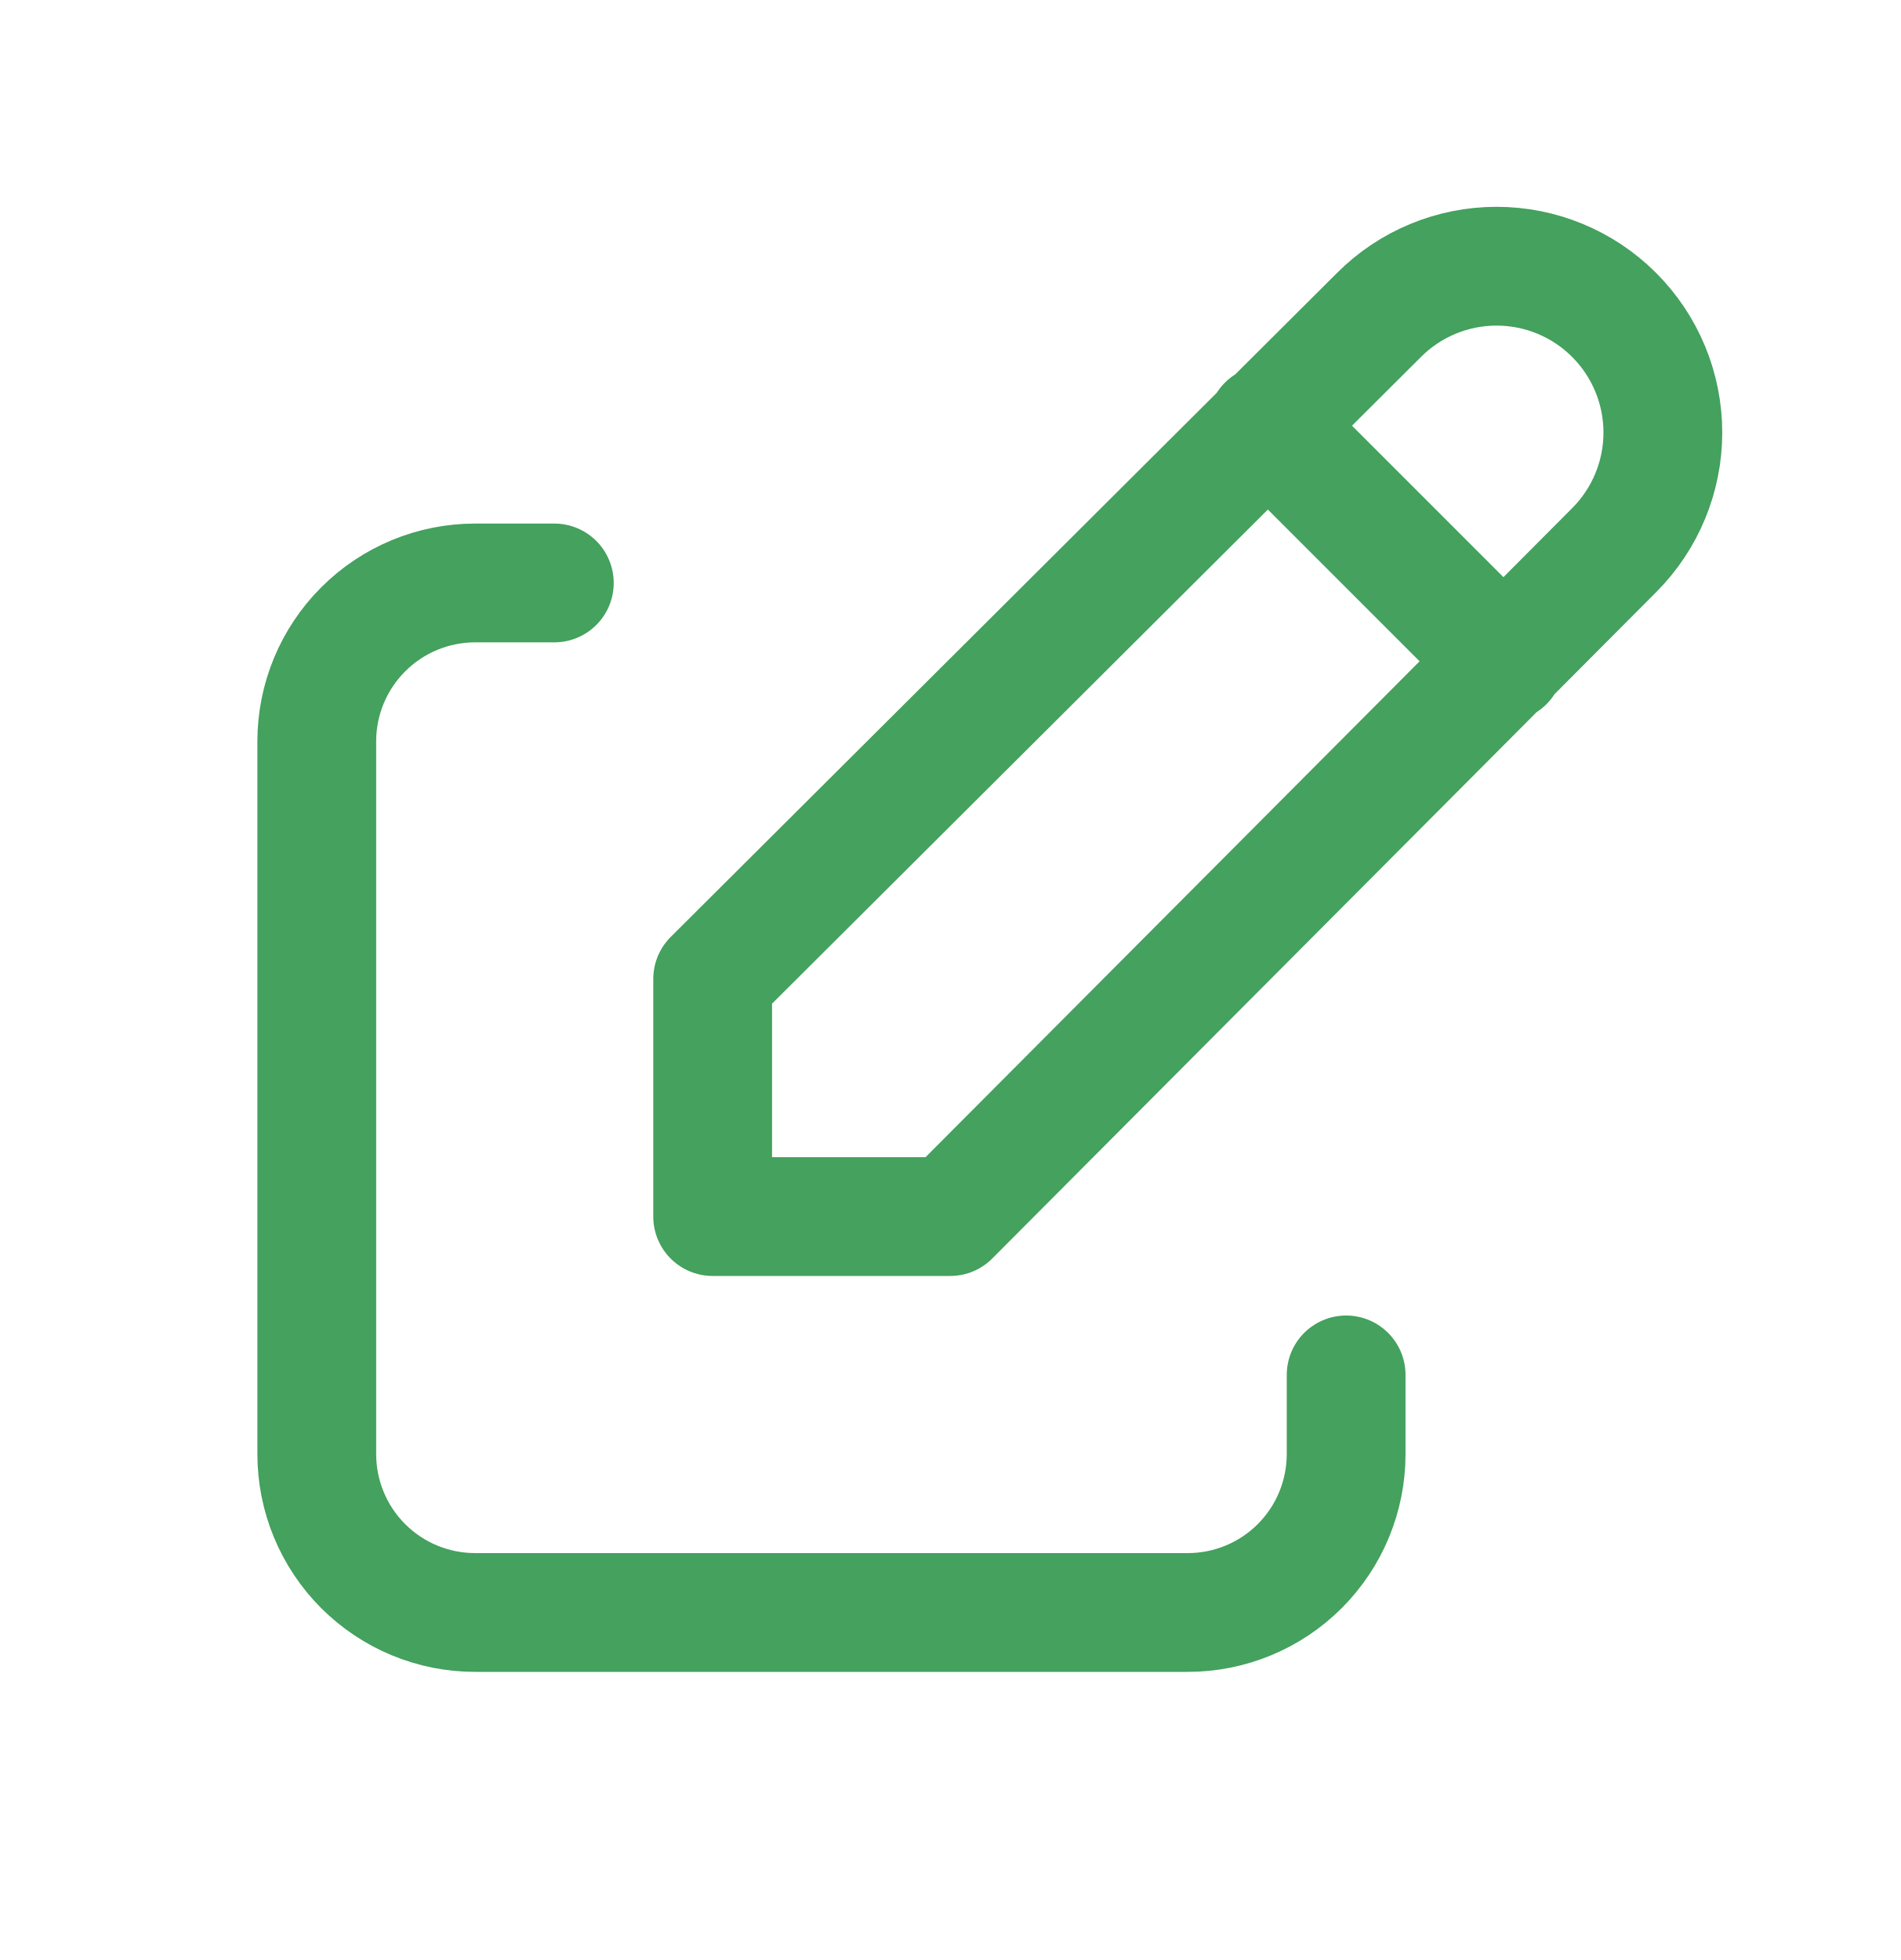
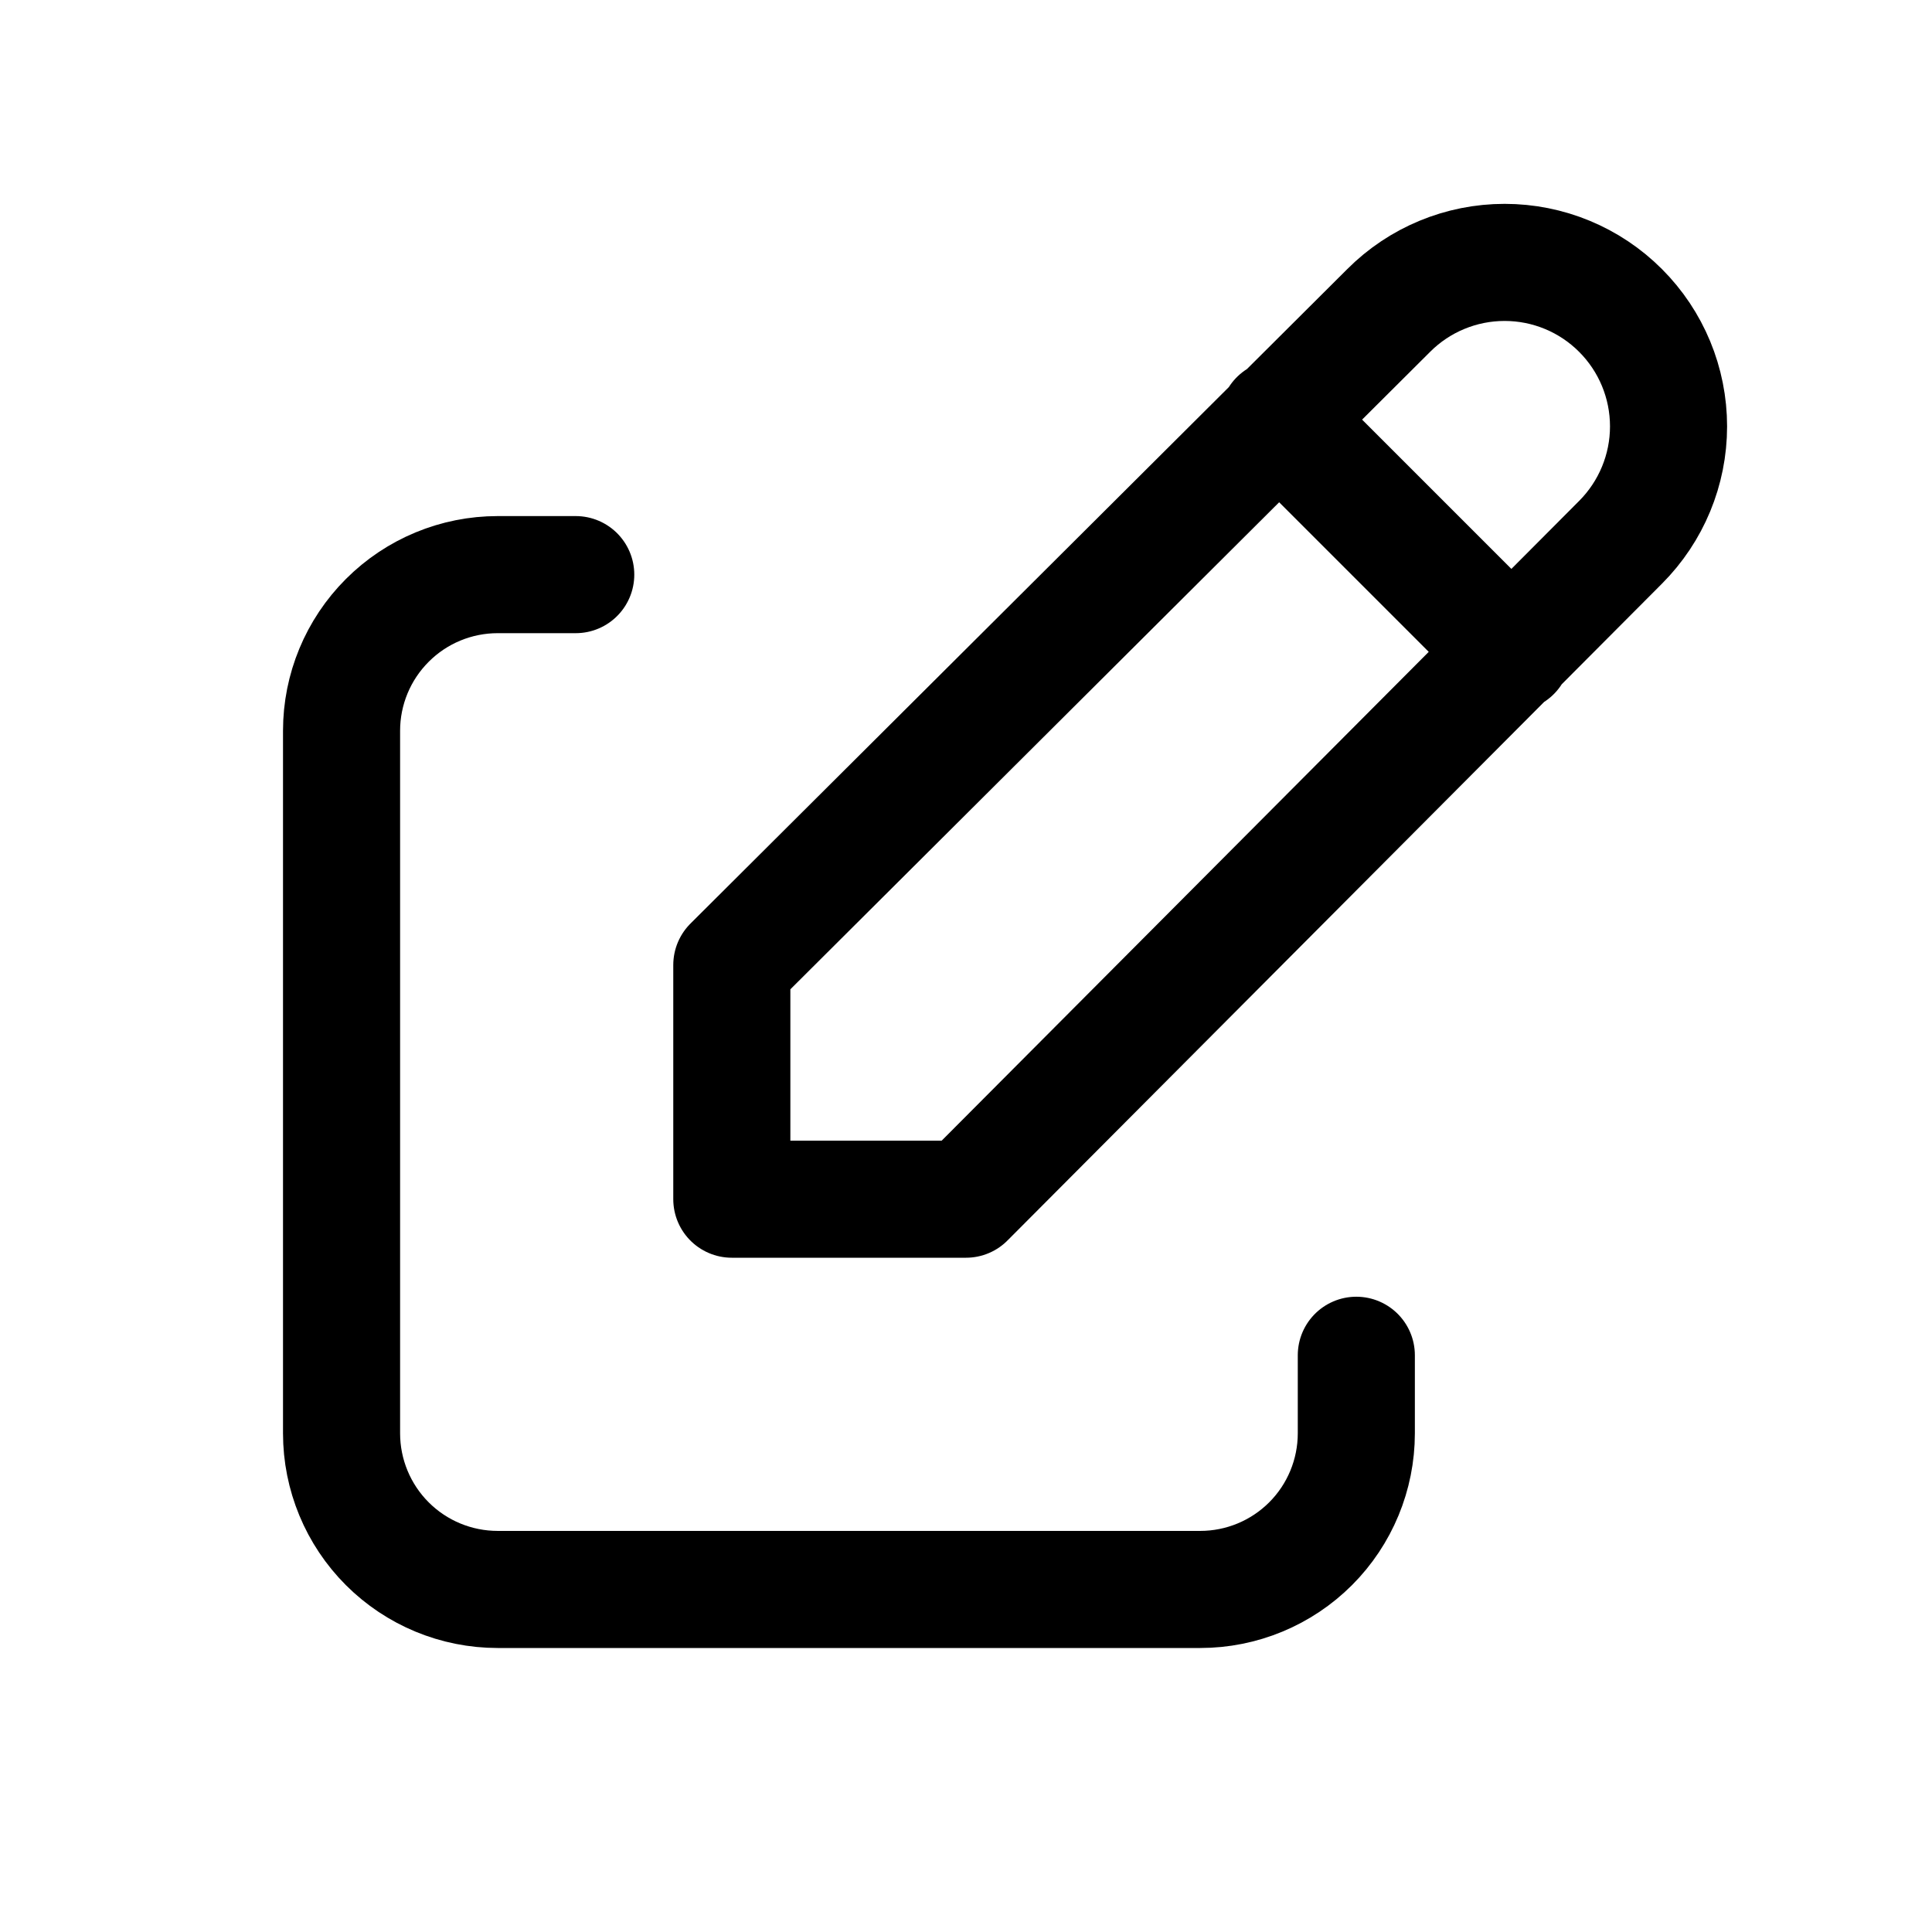
- <svg xmlns="http://www.w3.org/2000/svg" width="32" height="33" viewBox="0 0 32 33" fill="none">
-   <path d="M9.334 9.815H8.001C7.293 9.815 6.615 10.096 6.115 10.597C5.615 11.097 5.334 11.775 5.334 12.482V24.482C5.334 25.189 5.615 25.868 6.115 26.368C6.615 26.868 7.293 27.149 8.001 27.149H20.001C20.708 27.149 21.386 26.868 21.886 26.368C22.386 25.868 22.667 25.189 22.667 24.482V23.149" stroke="#44A15E" stroke-width="2" stroke-linecap="round" stroke-linejoin="round" />
-   <path d="M21.333 7.149L25.333 11.149M27.18 9.263C27.705 8.737 28 8.025 28 7.283C28 6.54 27.705 5.828 27.18 5.303C26.655 4.777 25.943 4.482 25.2 4.482C24.457 4.482 23.745 4.777 23.22 5.303L12 16.483V20.483H16L27.18 9.263Z" stroke="#44A15E" stroke-width="2" stroke-linecap="round" stroke-linejoin="round" />
+ <svg xmlns="http://www.w3.org/2000/svg" width="32" height="32" viewBox="0 0 32 33" fill="none">
+   <path d="M9.334 9.815H8.001C7.293 9.815 6.615 10.096 6.115 10.597C5.615 11.097 5.334 11.775 5.334 12.482V24.482C5.334 25.189 5.615 25.868 6.115 26.368C6.615 26.868 7.293 27.149 8.001 27.149H20.001C20.708 27.149 21.386 26.868 21.886 26.368C22.386 25.868 22.667 25.189 22.667 24.482V23.149" stroke="#000000" stroke-width="2" stroke-linecap="round" stroke-linejoin="round" />
+   <path d="M21.333 7.149L25.333 11.149M27.18 9.263C27.705 8.737 28 8.025 28 7.283C28 6.54 27.705 5.828 27.18 5.303C26.655 4.777 25.943 4.482 25.2 4.482C24.457 4.482 23.745 4.777 23.22 5.303L12 16.483V20.483H16L27.18 9.263Z" stroke="#000000" stroke-width="2" stroke-linecap="round" stroke-linejoin="round" />
</svg>
